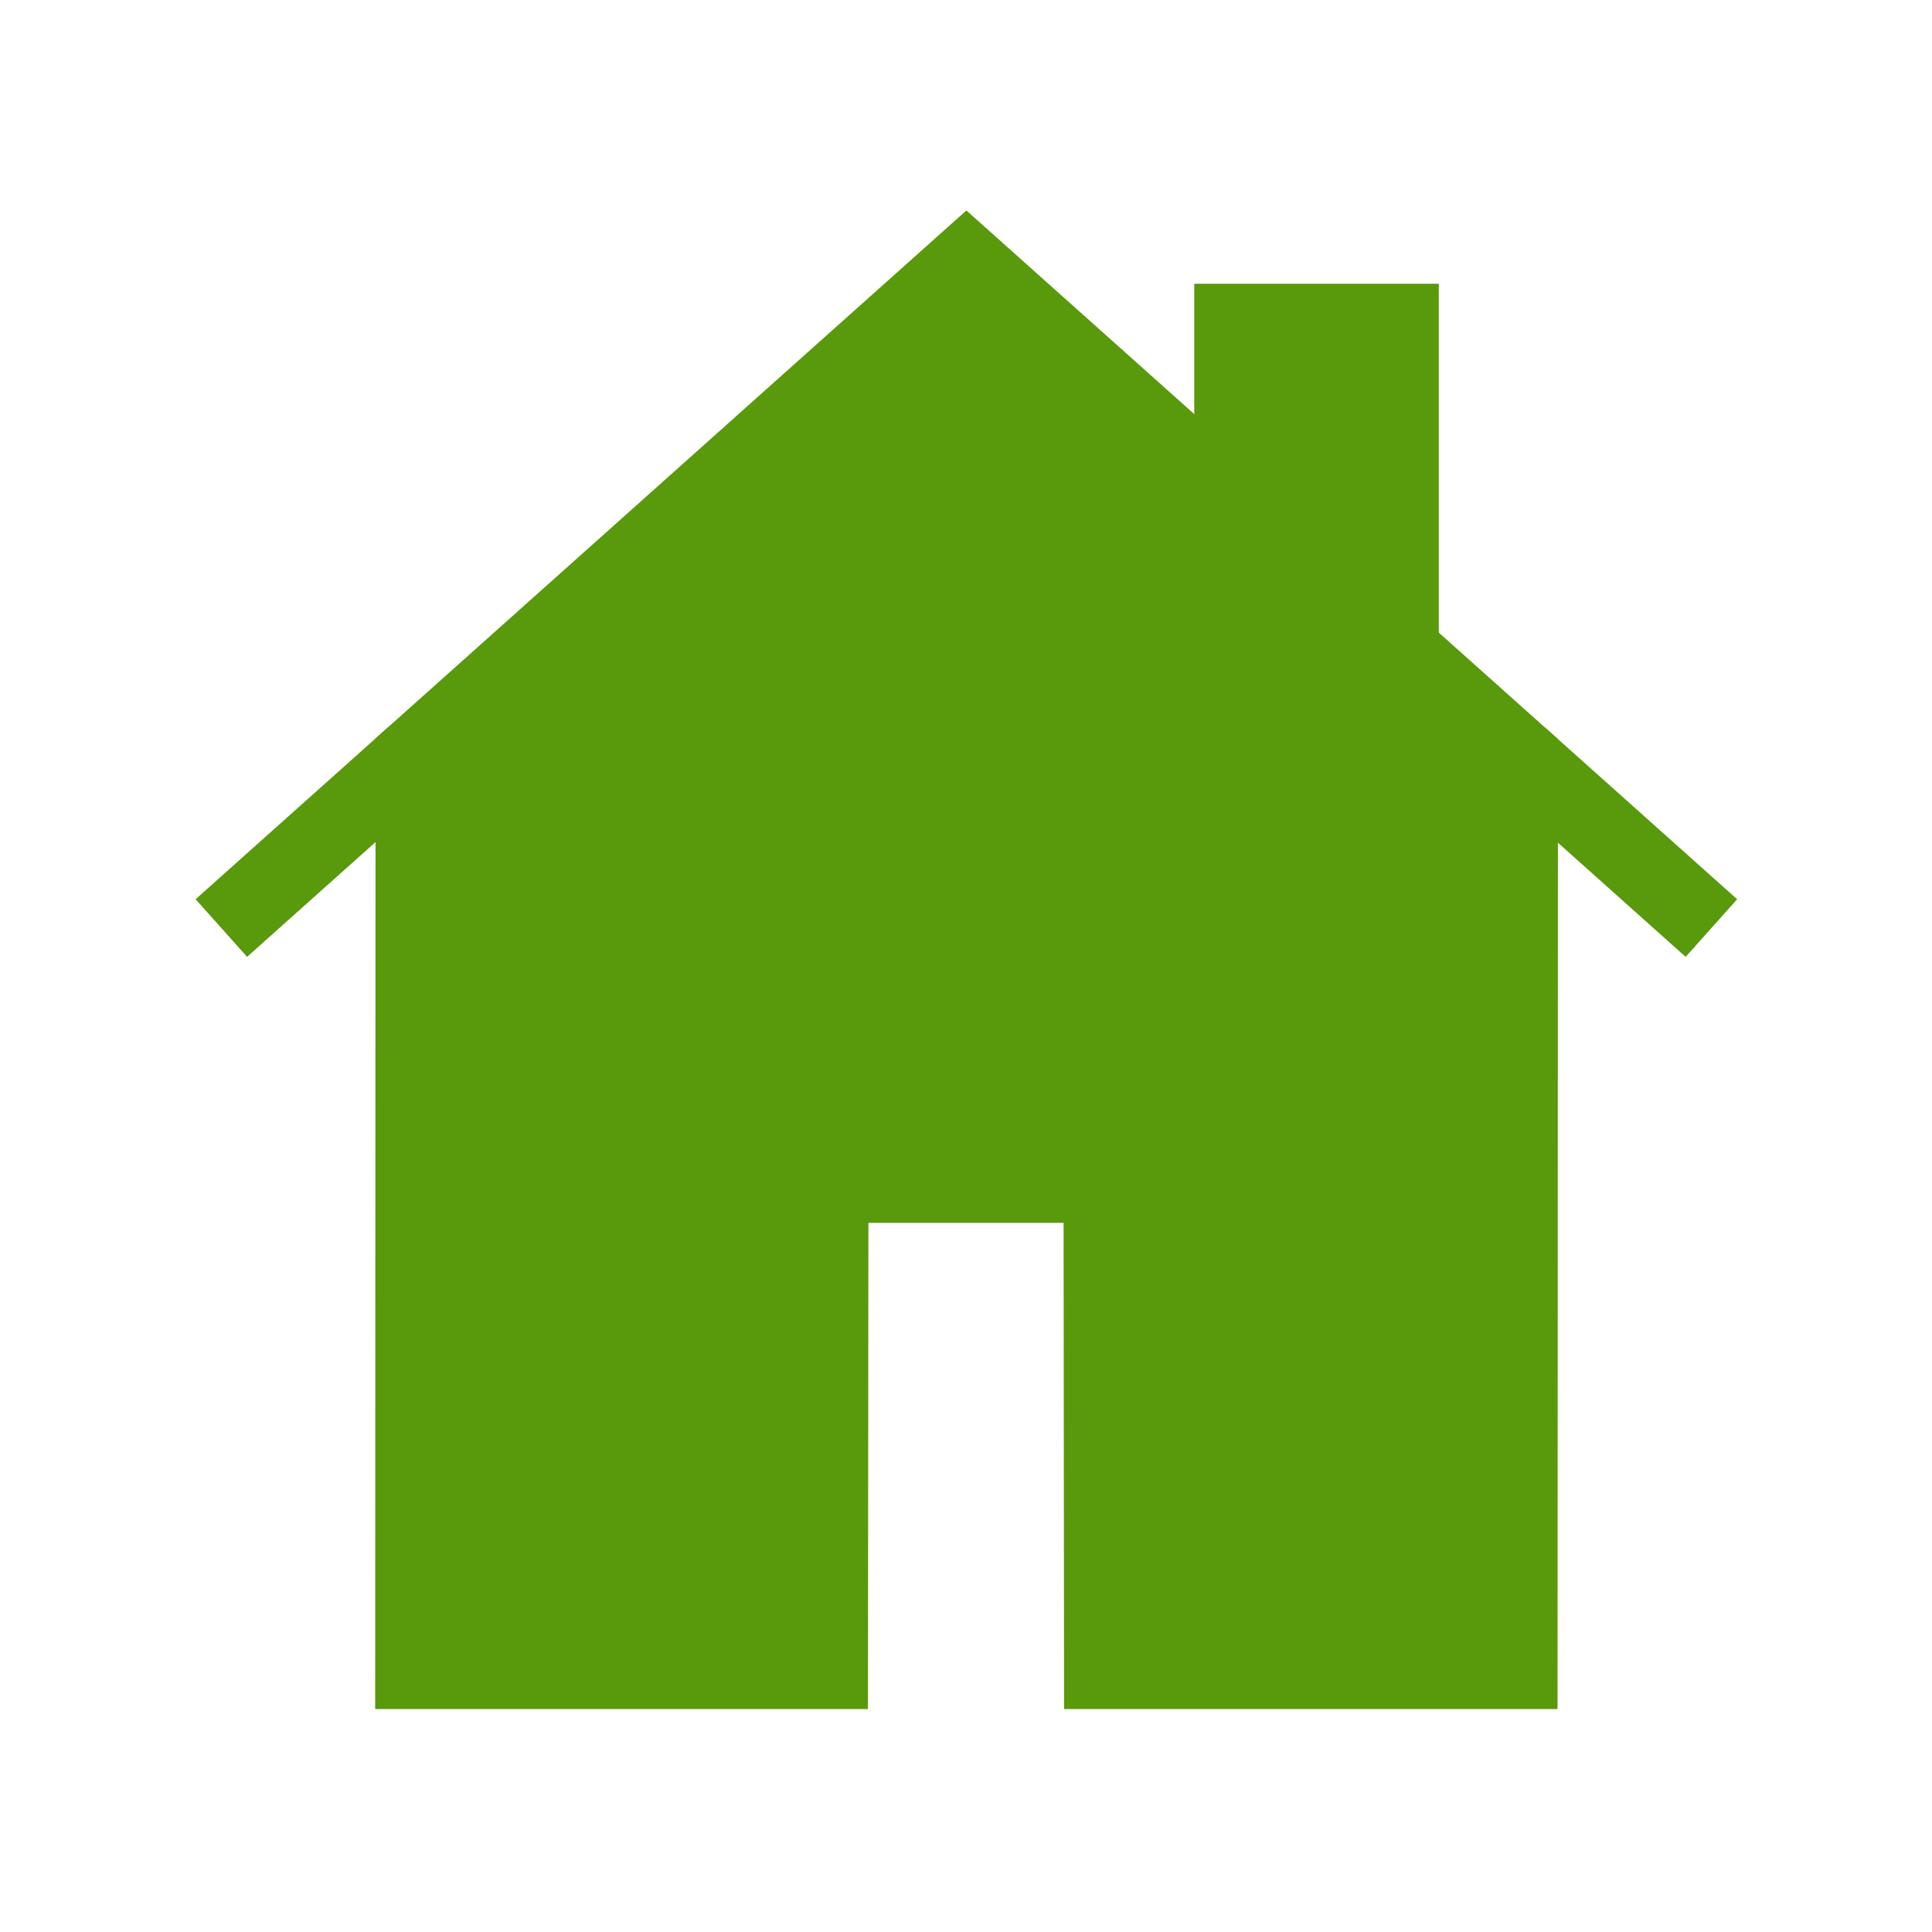
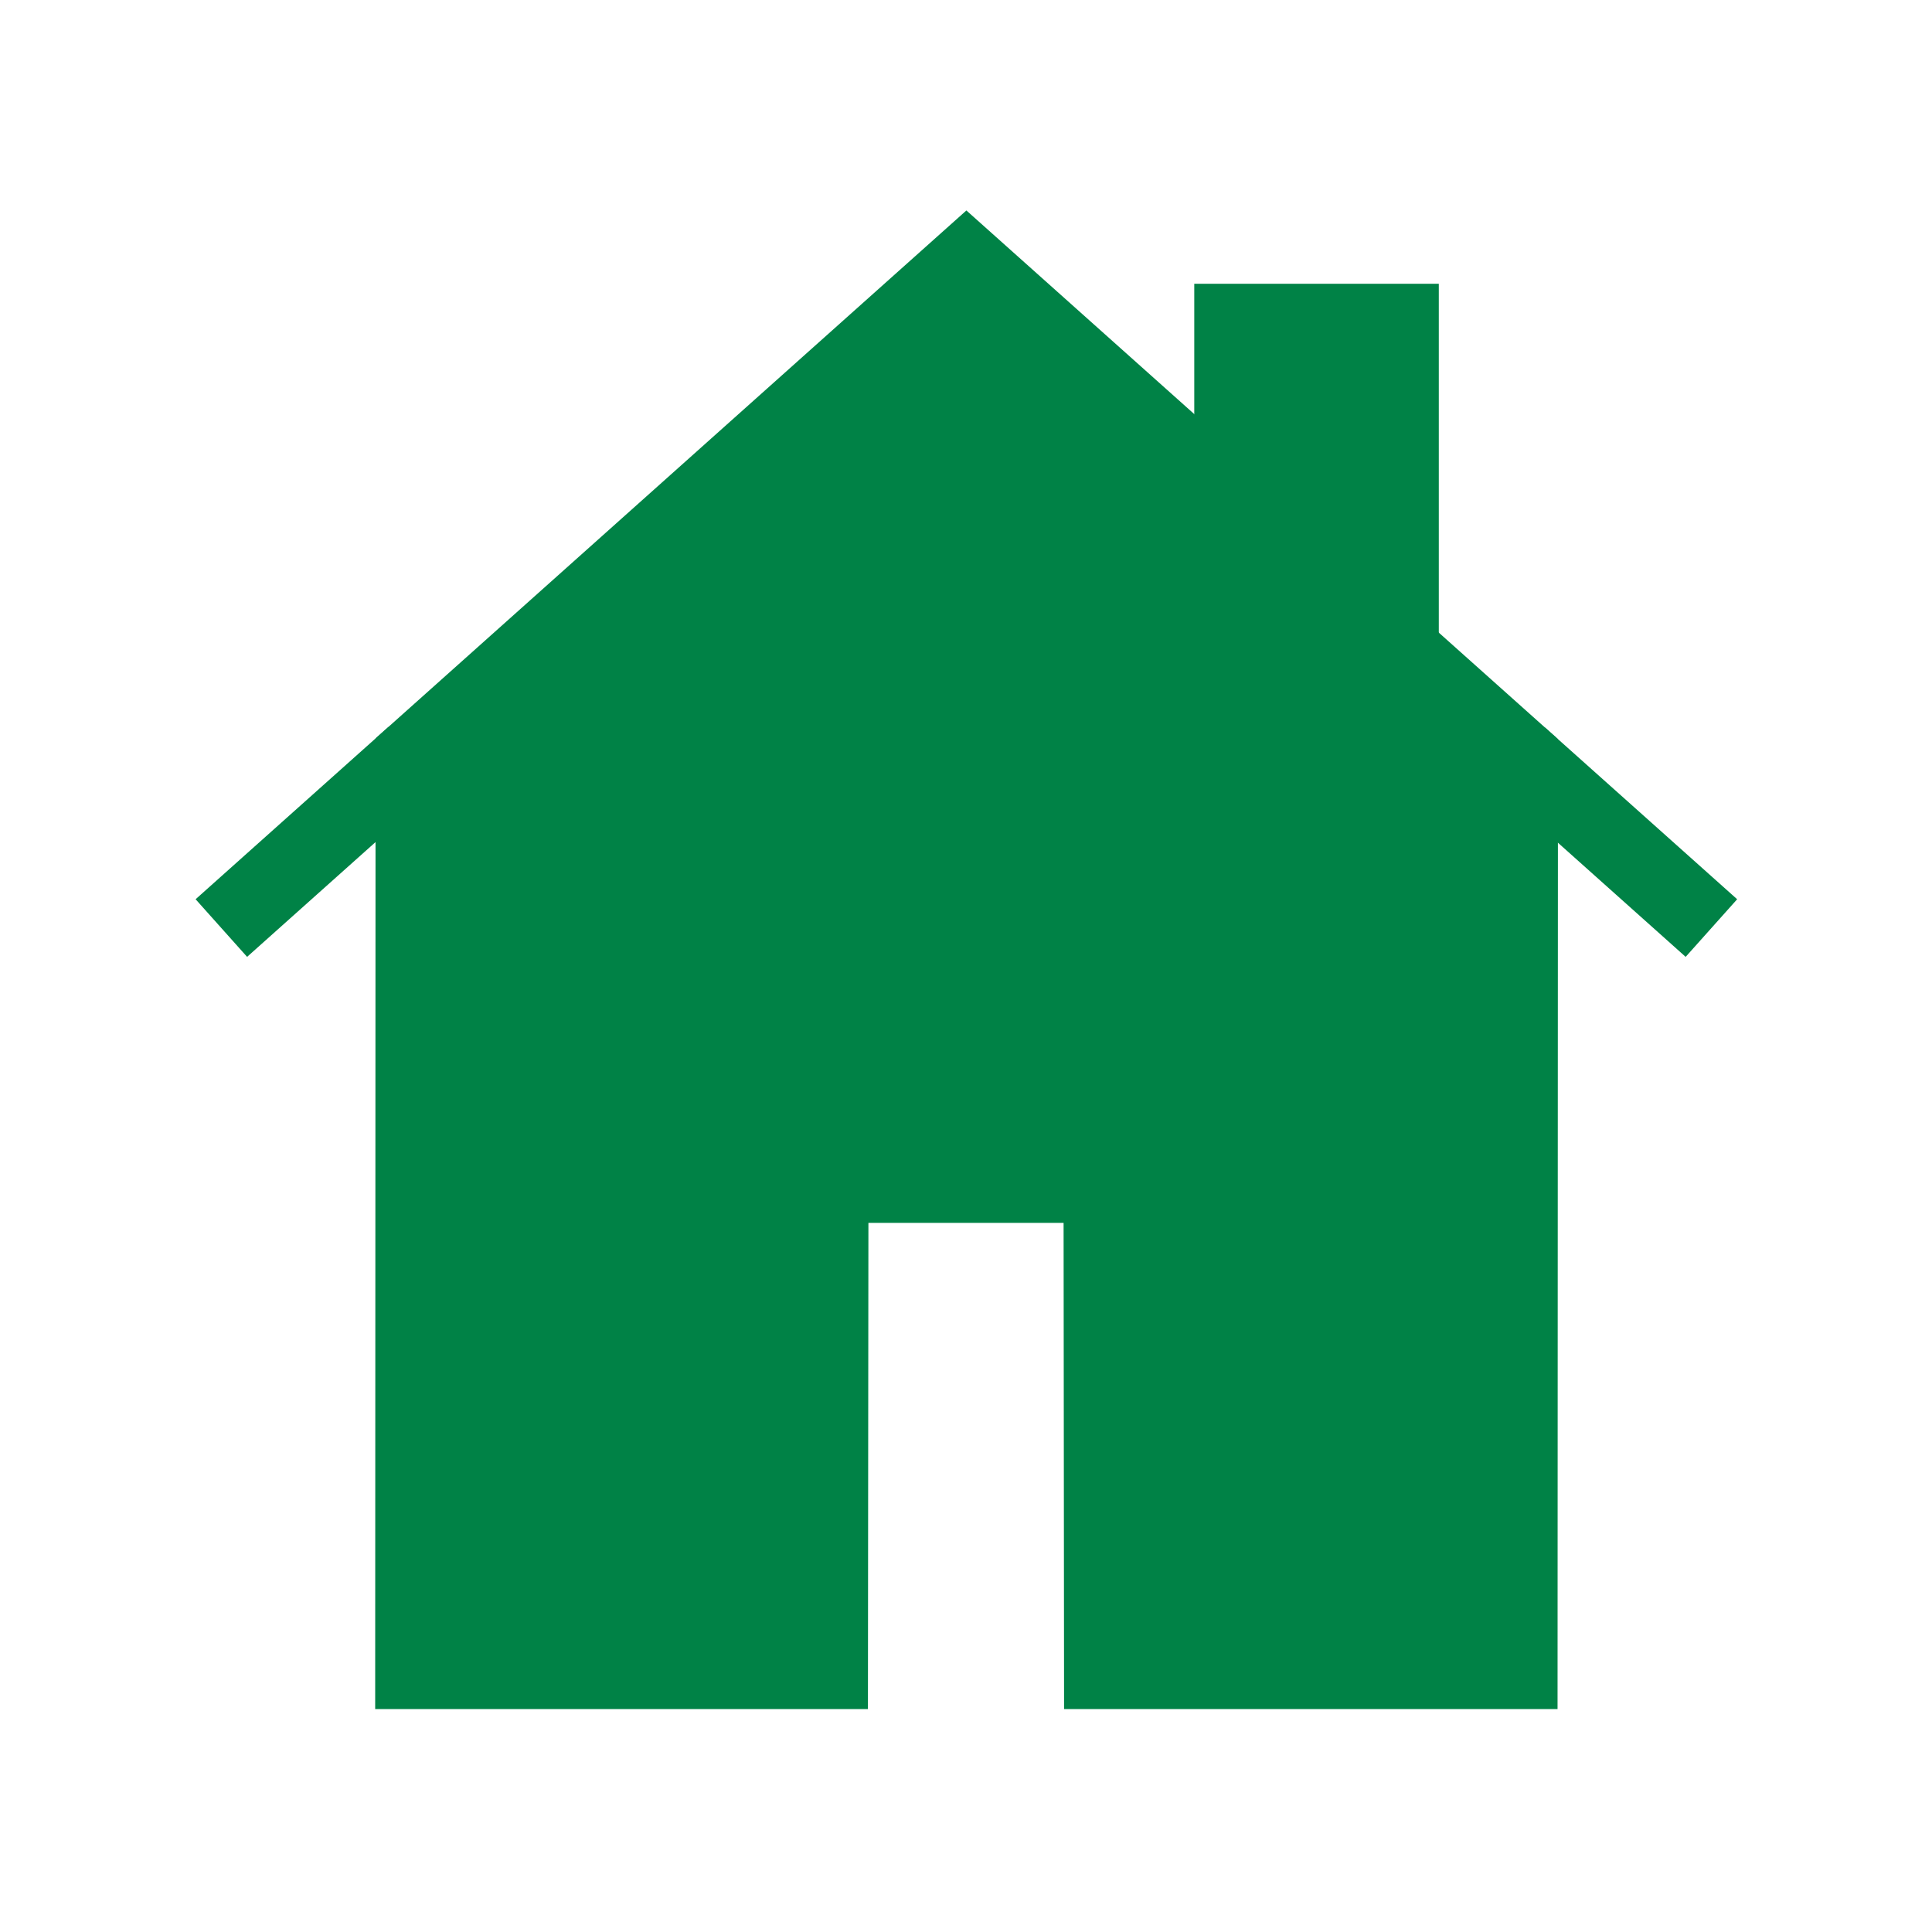
<svg xmlns="http://www.w3.org/2000/svg" version="1.1" x="0px" y="0px" viewBox="0 0 100 100" id="svg2">
  <defs id="defs10">
    </defs>
  <g transform="translate(0,-952.3622)" id="g4">
-     <path style="fill:#59990c;fill-rule:evenodd;stroke:#59990c;stroke-width:4;stroke-linecap:butt;stroke-linejoin:miter;stroke-miterlimit:4;stroke-dasharray:none;stroke-opacity:1;fill-opacity:1" d="M 50.02 13.576 L 21.439 39.115 L 21.42 86.461 L 42.926 86.461 L 42.951 61.295 L 57.049 61.295 L 57.074 86.461 L 78.619 86.461 L 78.639 39.15 L 50.02 13.576 z " id="path4175" transform="translate(0,952.3622)" />
-     <path style="fill:#59990c;fill-rule:evenodd;stroke:#59990c;stroke-width:4;stroke-linecap:butt;stroke-linejoin:miter;stroke-miterlimit:4;stroke-dasharray:none;stroke-opacity:1;fill-opacity:1" d="m 63.815,25.904 0,-9.217 8.657,0 -2e-6,16.954 z" id="path4193" transform="translate(0,952.3622)" />
-     <path style="fill:none;fill-rule:evenodd;stroke:#59990c;stroke-width:4;stroke-linecap:butt;stroke-linejoin:miter;stroke-miterlimit:4;stroke-dasharray:none;stroke-opacity:1" d="m 21.439,991.478 -9.982,8.92" id="path4177" />
-     <path style="fill:none;fill-rule:evenodd;stroke:#59990c;stroke-width:4;stroke-linecap:butt;stroke-linejoin:miter;stroke-miterlimit:4;stroke-dasharray:none;stroke-opacity:1" d="m 88.582,1000.398 -9.943,-8.885" id="path4170" />
+     <path style="fill:#008246;fill-rule:evenodd;stroke:#008246;stroke-width:4;stroke-linecap:butt;stroke-linejoin:miter;stroke-miterlimit:4;stroke-dasharray:none;stroke-opacity:1;fill-opacity:1" d="M 50.02 13.576 L 21.439 39.115 L 21.42 86.461 L 42.926 86.461 L 42.951 61.295 L 57.049 61.295 L 57.074 86.461 L 78.619 86.461 L 78.639 39.15 L 50.02 13.576 z " id="path4175" transform="translate(0,952.3622)" />
+     <path style="fill:#008246;fill-rule:evenodd;stroke:#008246;stroke-width:4;stroke-linecap:butt;stroke-linejoin:miter;stroke-miterlimit:4;stroke-dasharray:none;stroke-opacity:1;fill-opacity:1" d="m 63.815,25.904 0,-9.217 8.657,0 -2e-6,16.954 z" id="path4193" transform="translate(0,952.3622)" />
+     <path style="fill:none;fill-rule:evenodd;stroke:#008246;stroke-width:4;stroke-linecap:butt;stroke-linejoin:miter;stroke-miterlimit:4;stroke-dasharray:none;stroke-opacity:1" d="m 21.439,991.478 -9.982,8.92" id="path4177" />
+     <path style="fill:none;fill-rule:evenodd;stroke:#008246;stroke-width:4;stroke-linecap:butt;stroke-linejoin:miter;stroke-miterlimit:4;stroke-dasharray:none;stroke-opacity:1" d="m 88.582,1000.398 -9.943,-8.885" id="path4170" />
  </g>
</svg>
